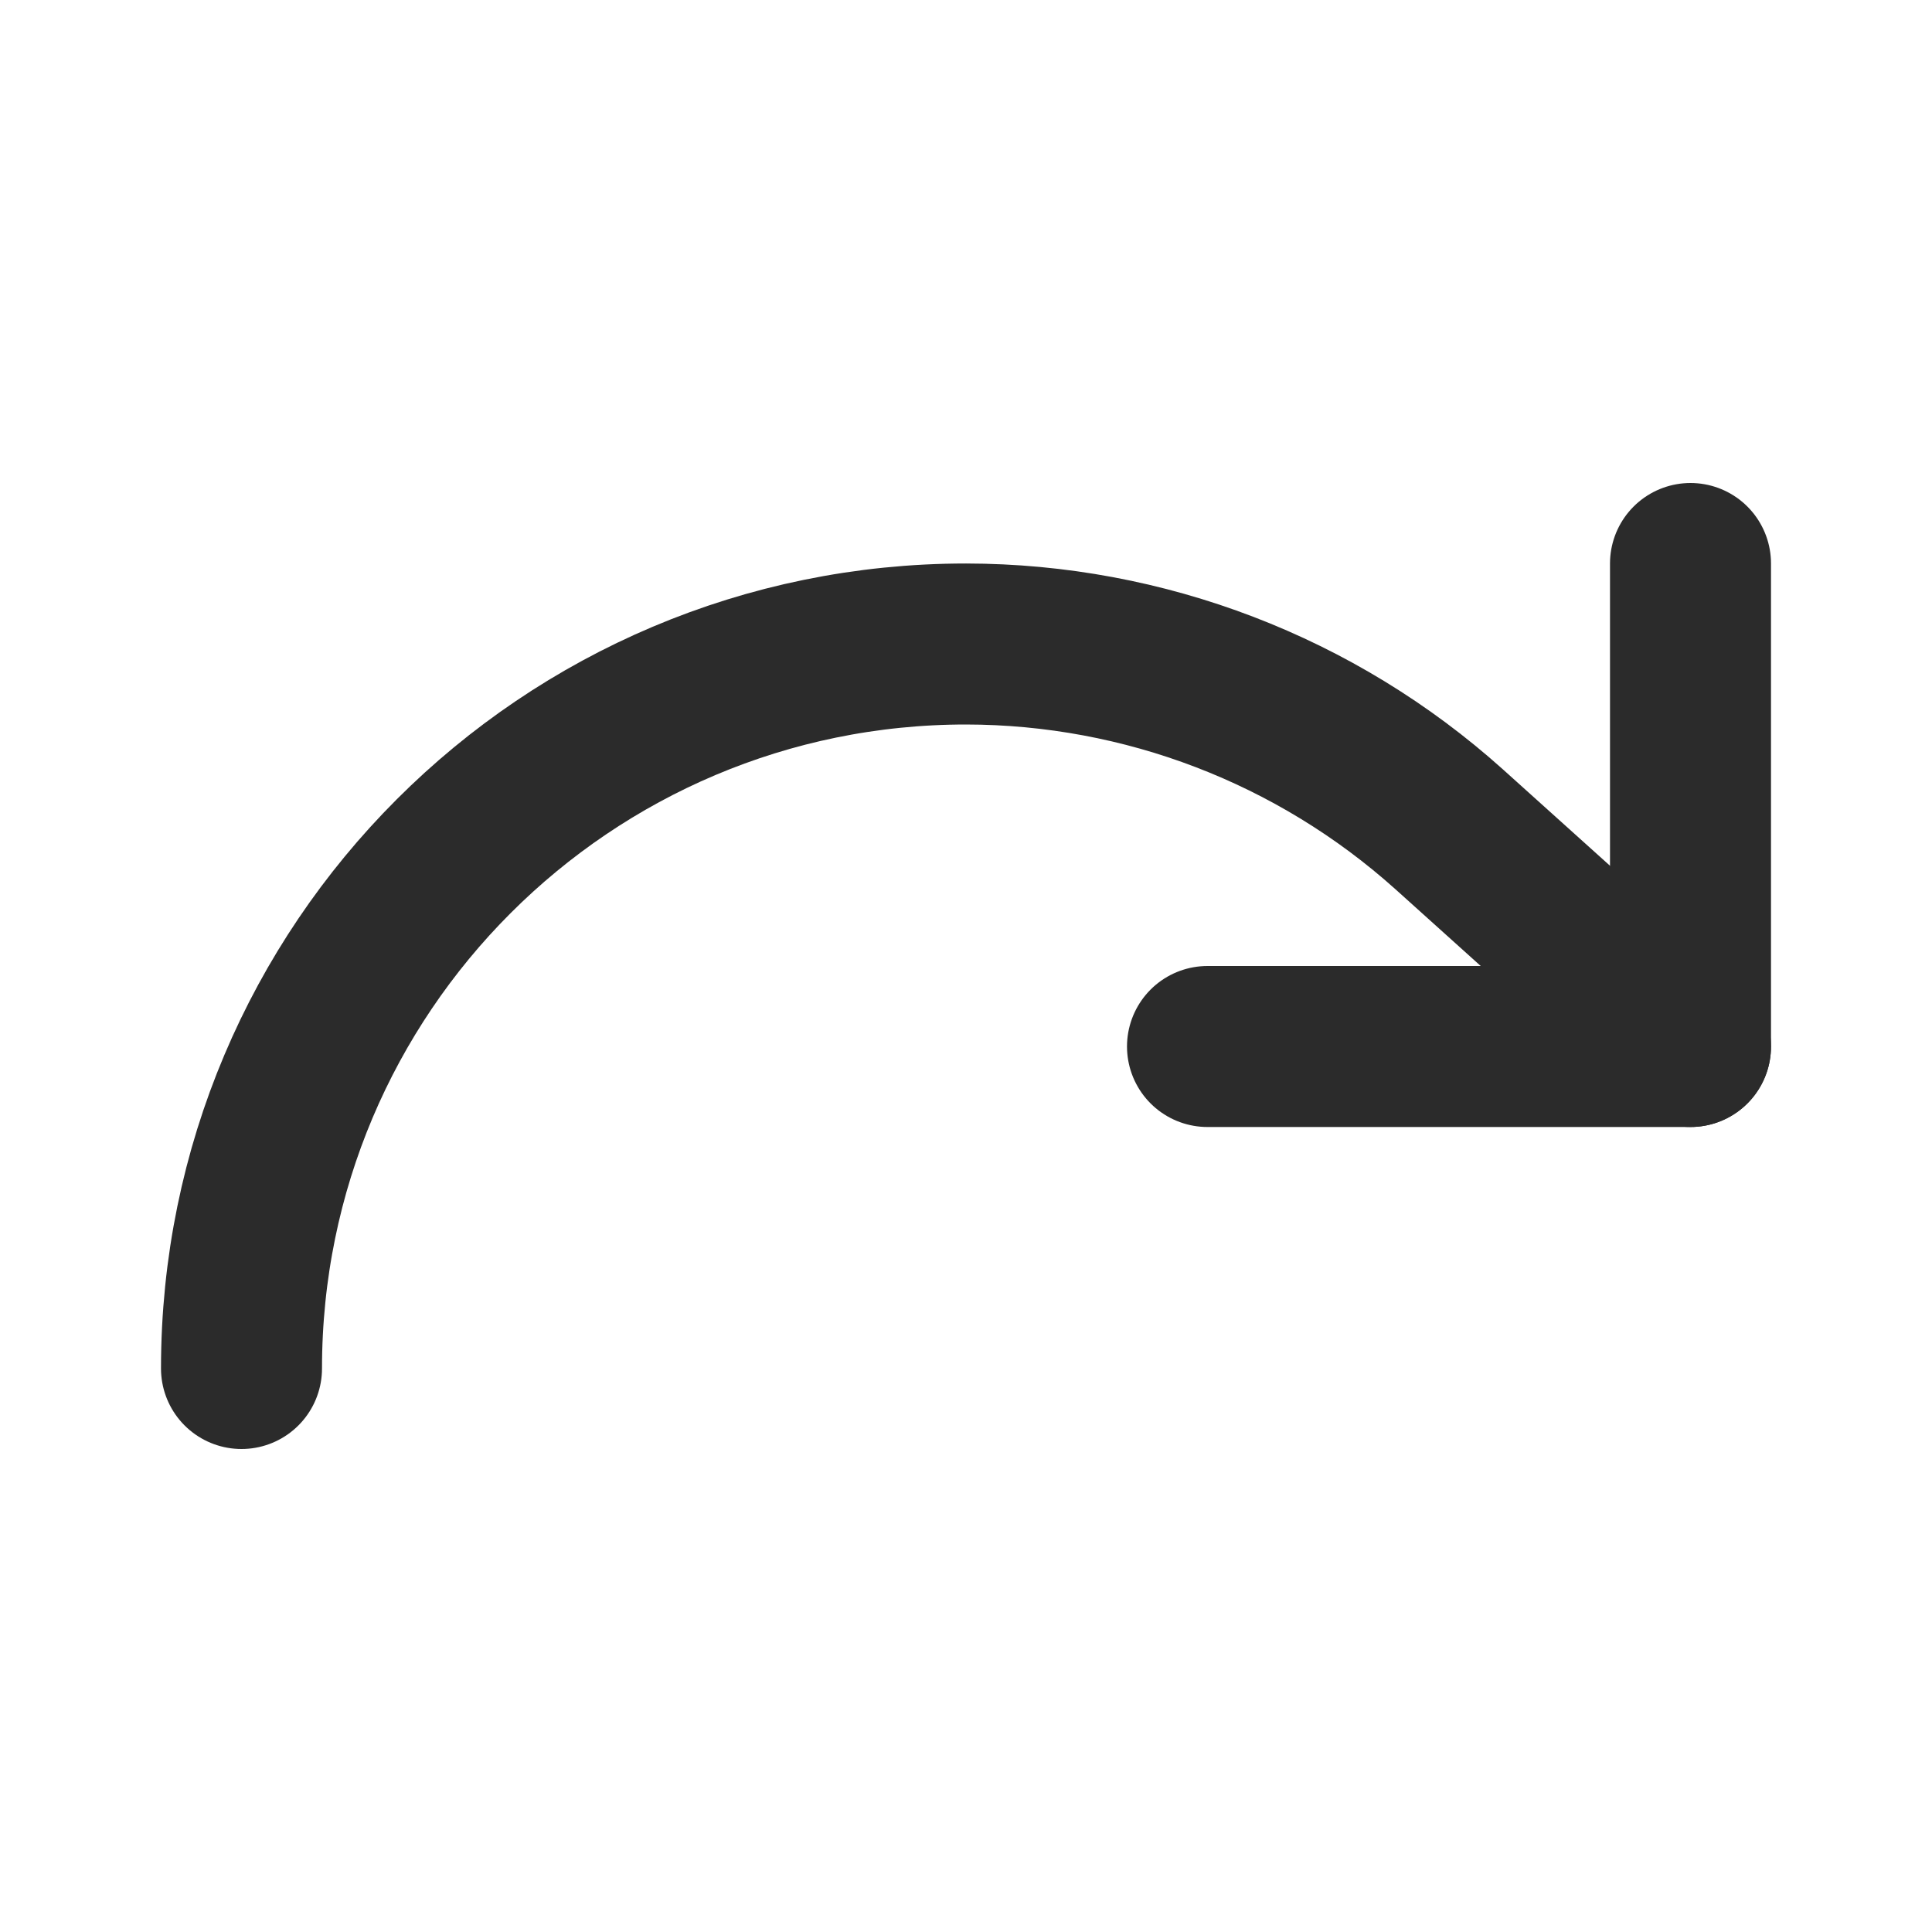
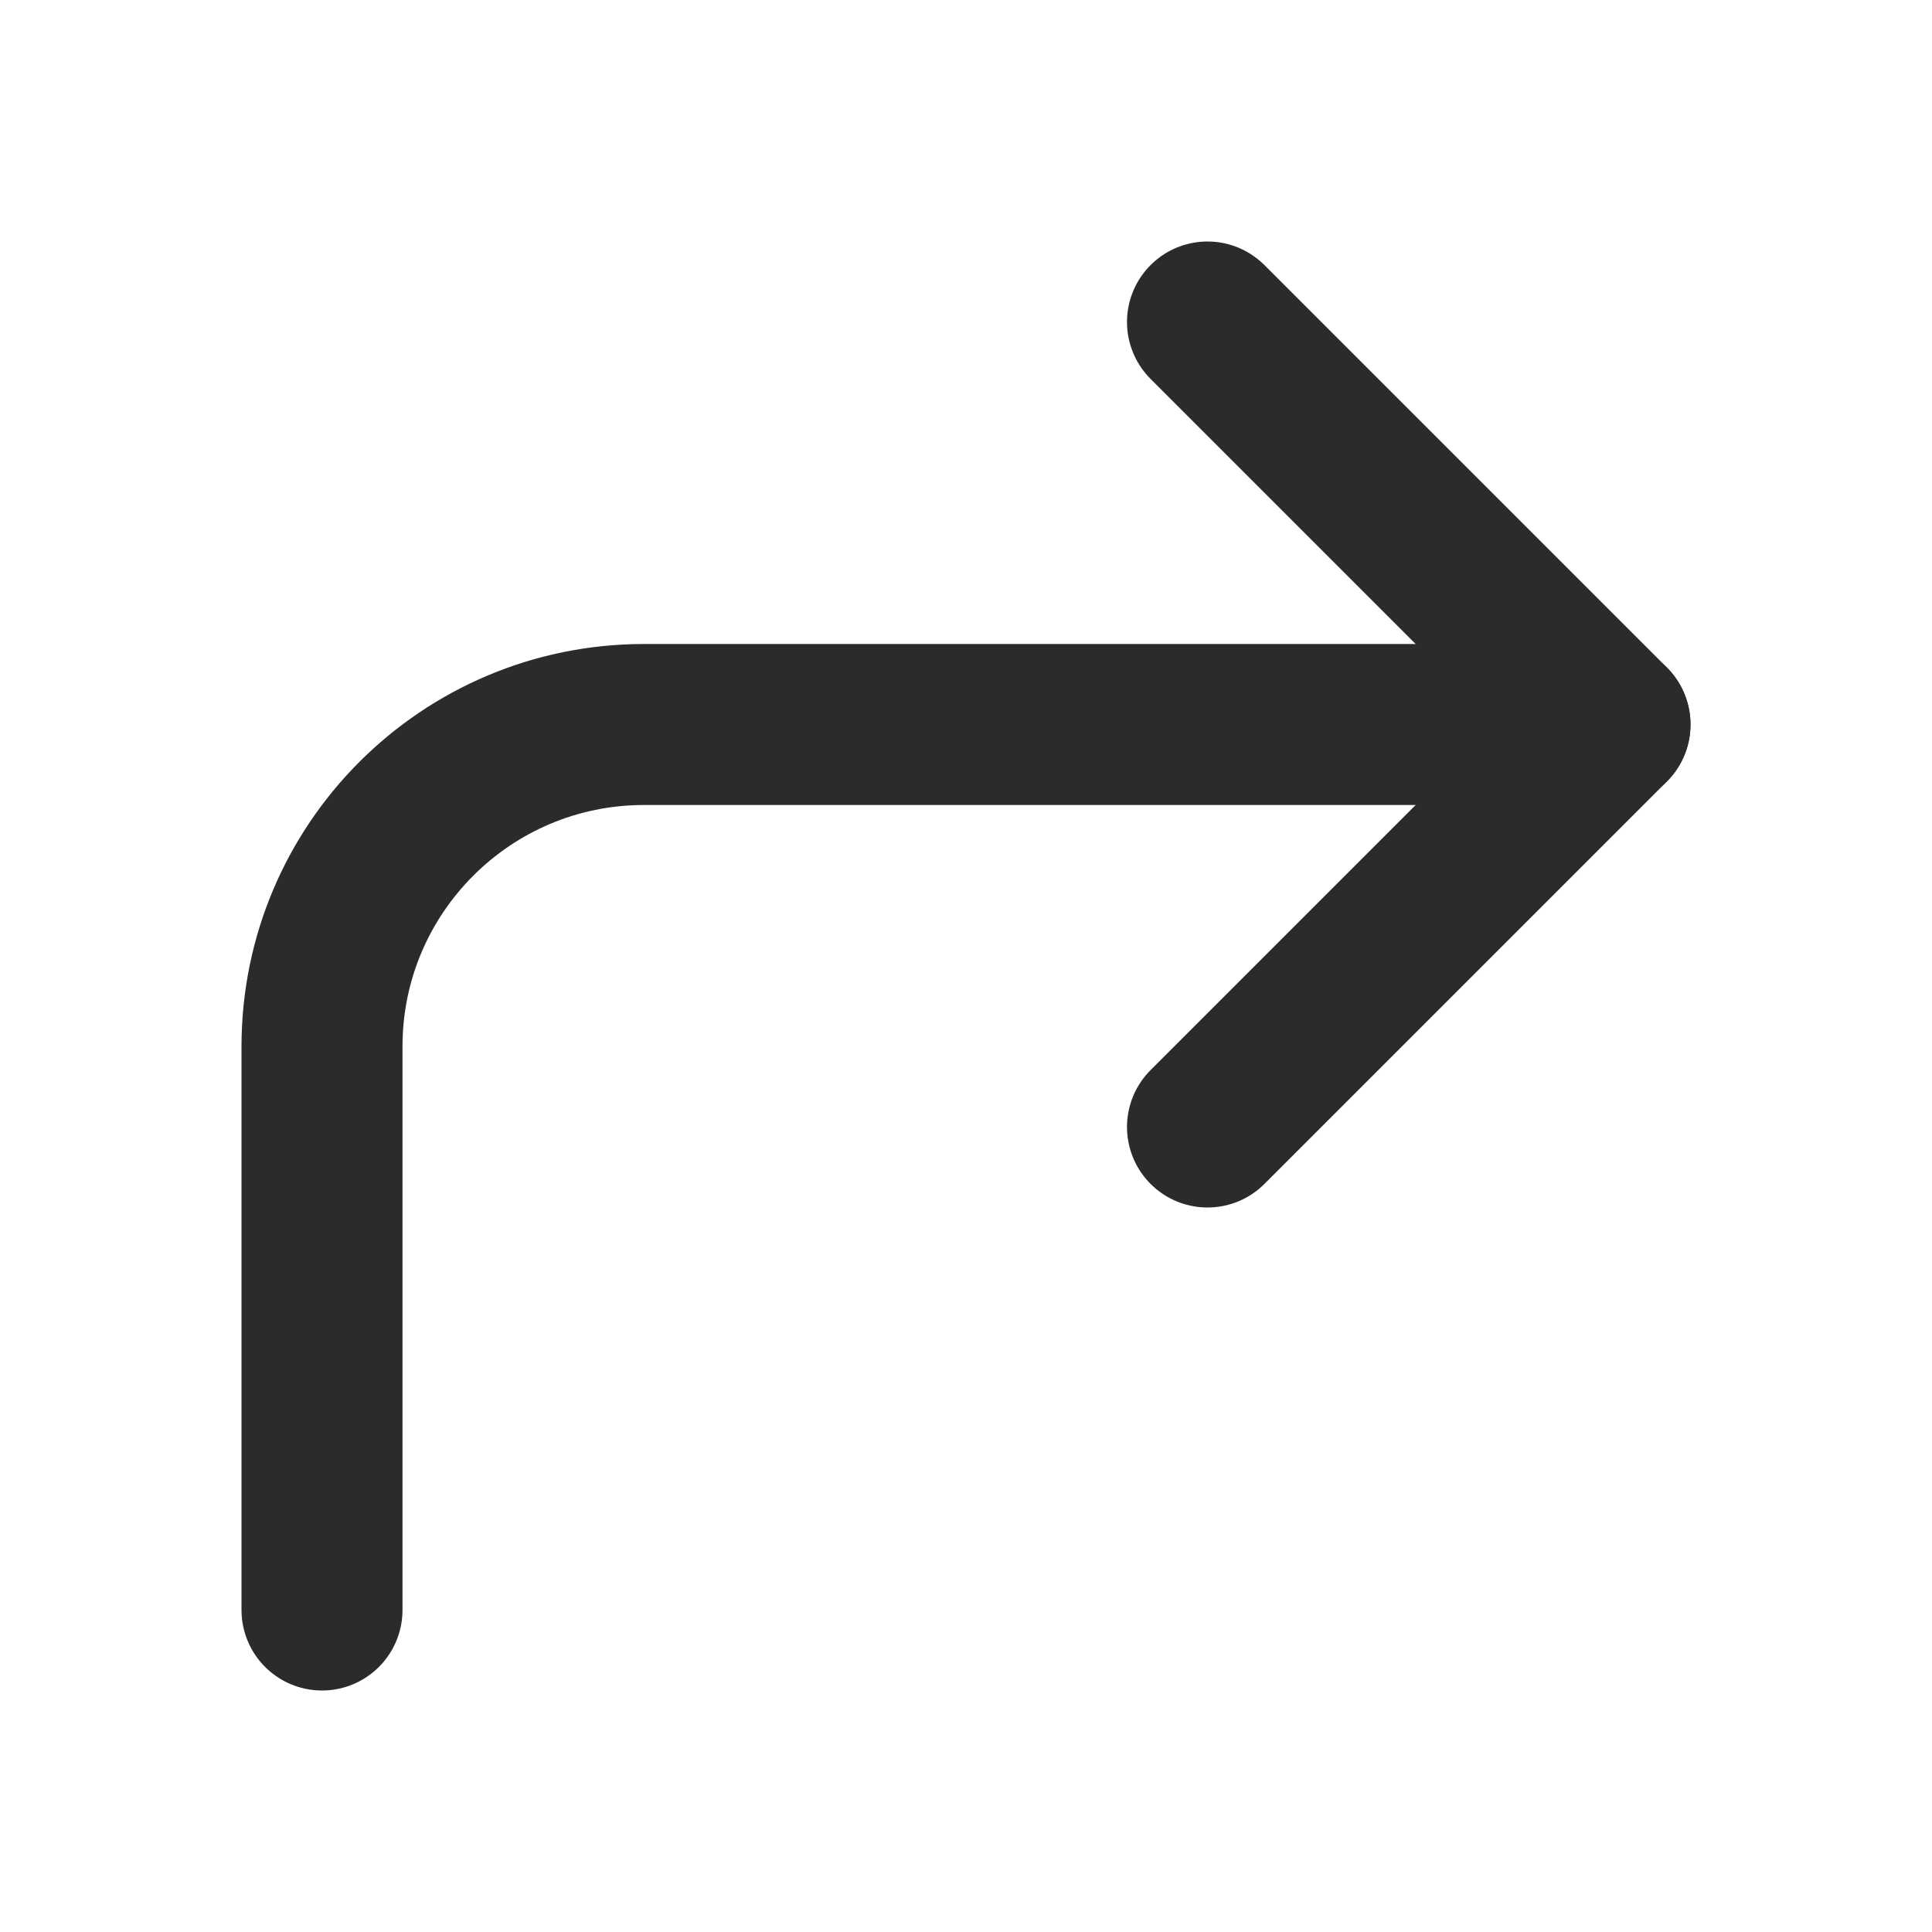
<svg xmlns="http://www.w3.org/2000/svg" width="24" height="24" viewBox="0 0 24 24" fill="none" stroke="#2b2b2b" stroke-width="2" stroke-linecap="round" stroke-linejoin="round">
-   <path d="M21 7v6h-6" />
-   <path d="M3 17a9 9 0 019-9 9 9 0 016 2.3L21 13" />
+   <polyline points="15 14 20 9 15 4" />
+   <path d="M4 20v-7a4 4 0 0 1 4-4h12" />
</svg>
